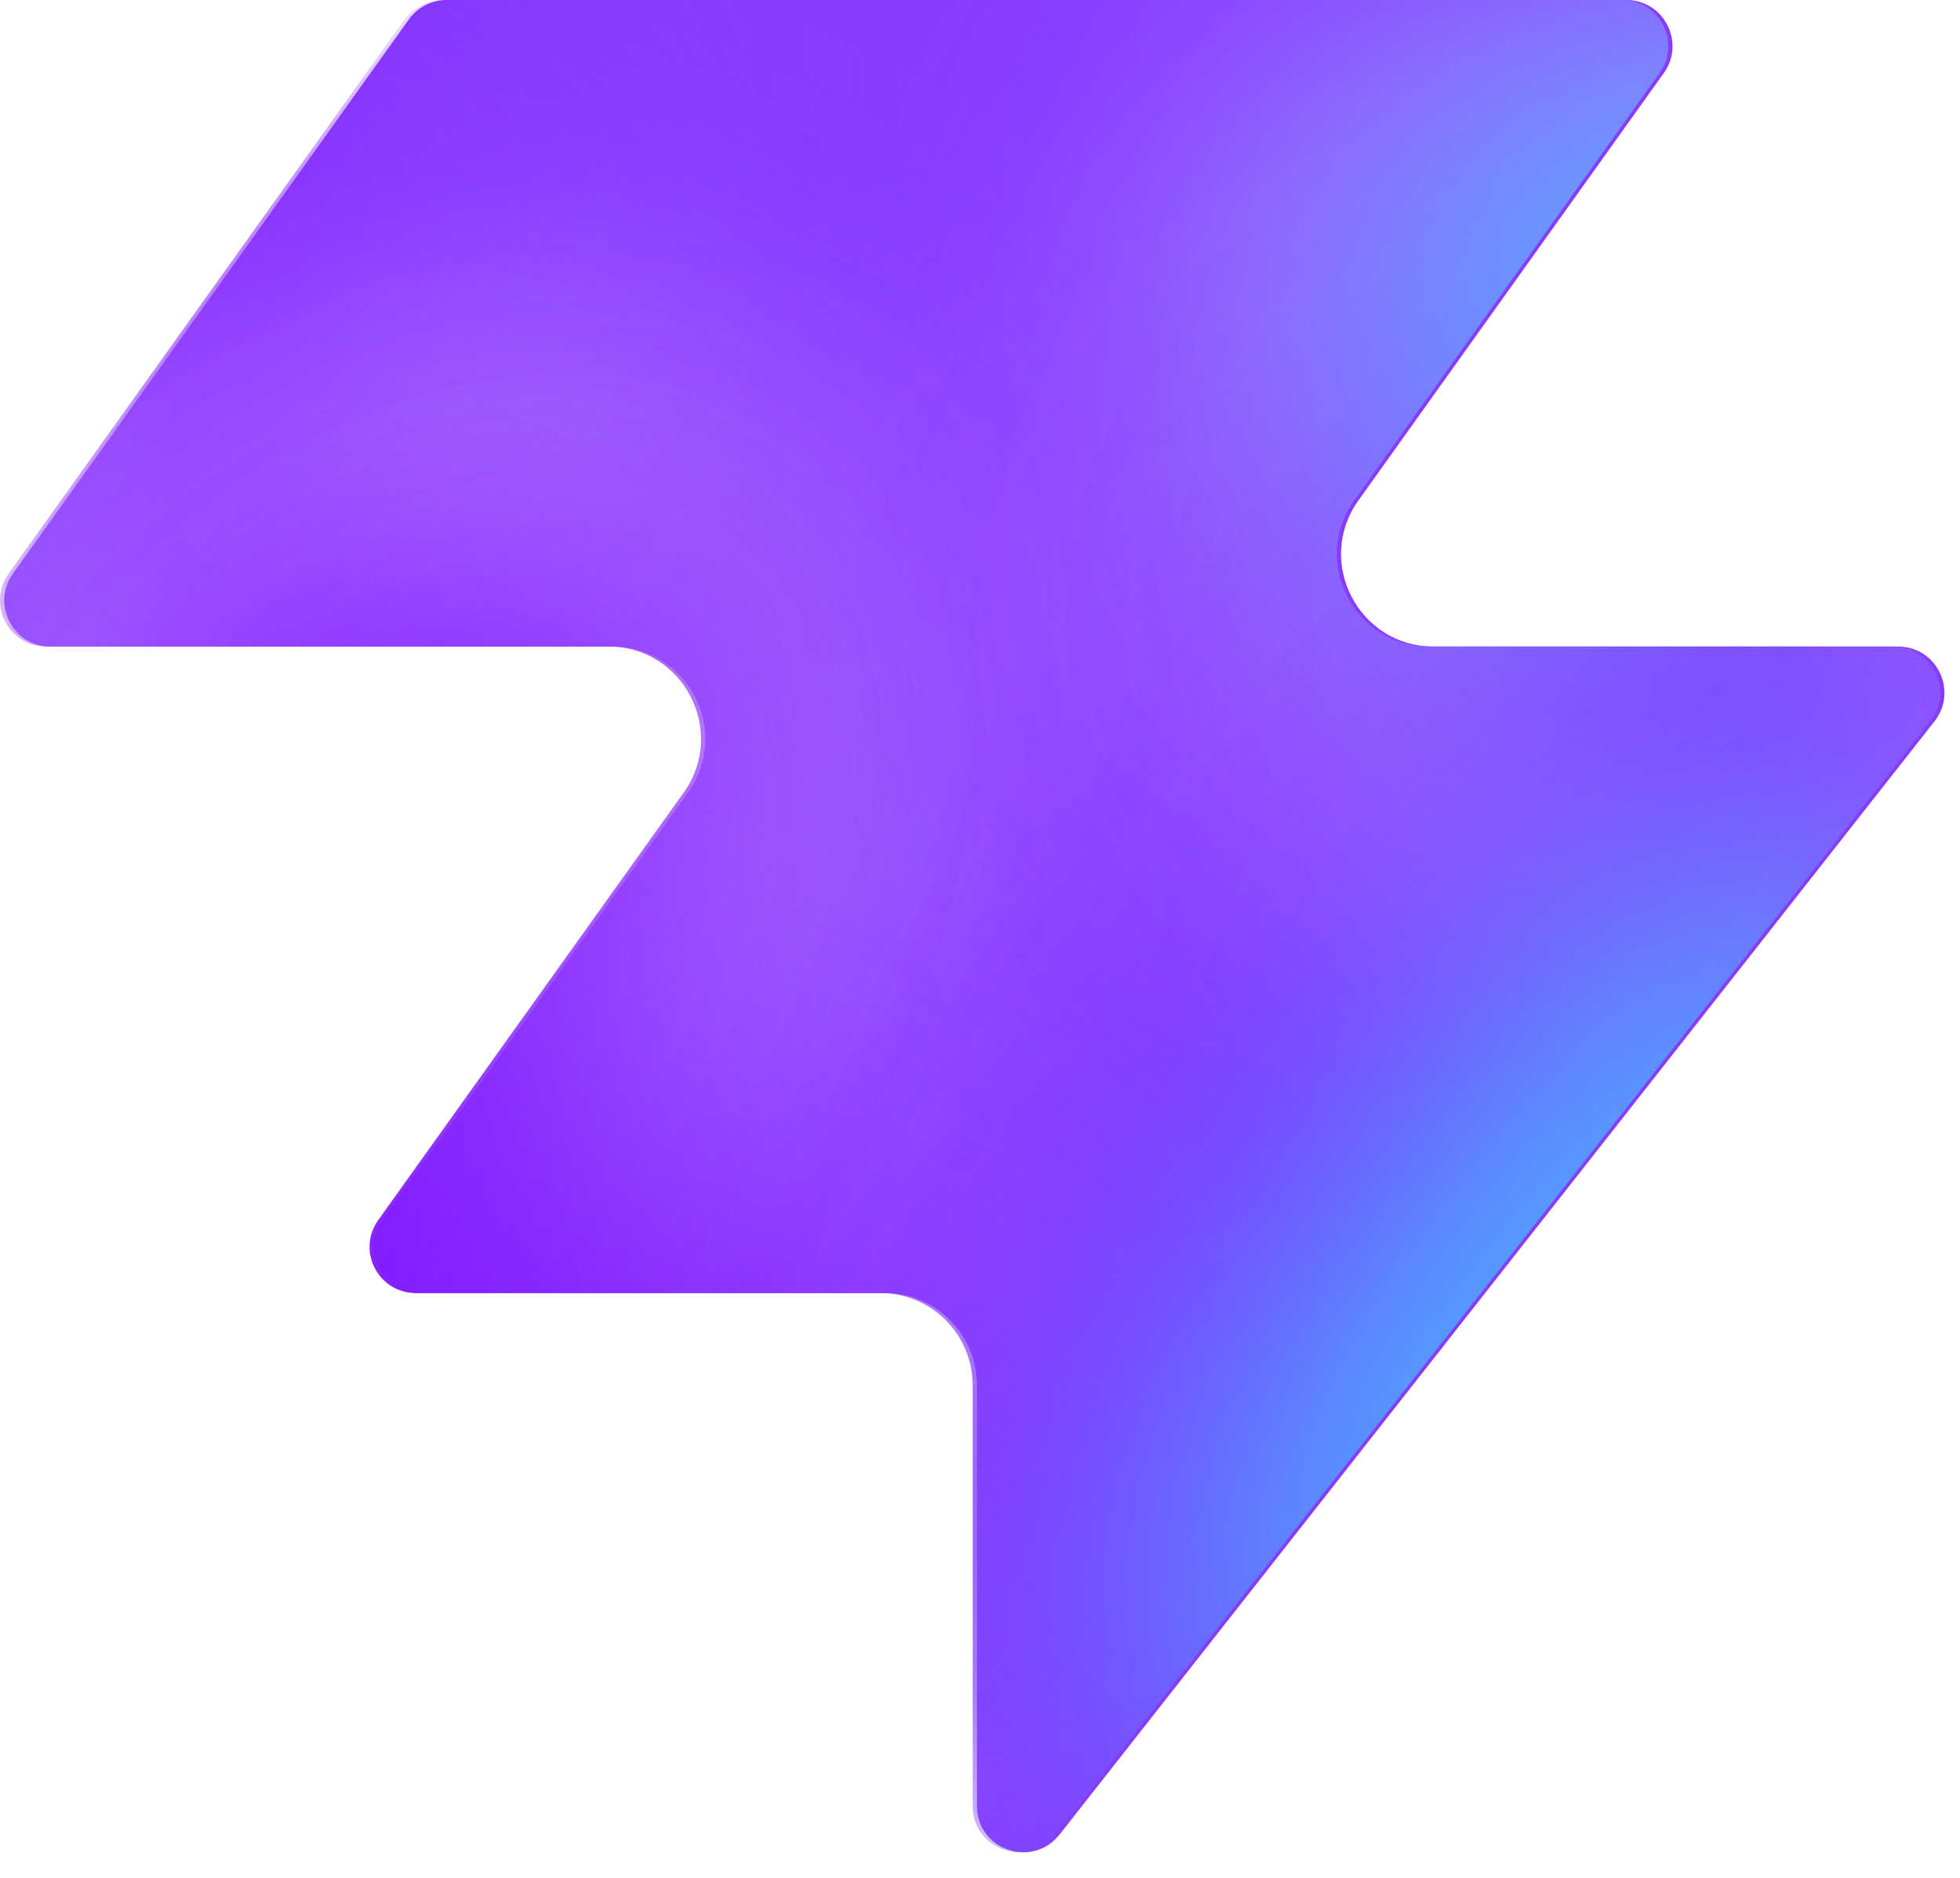
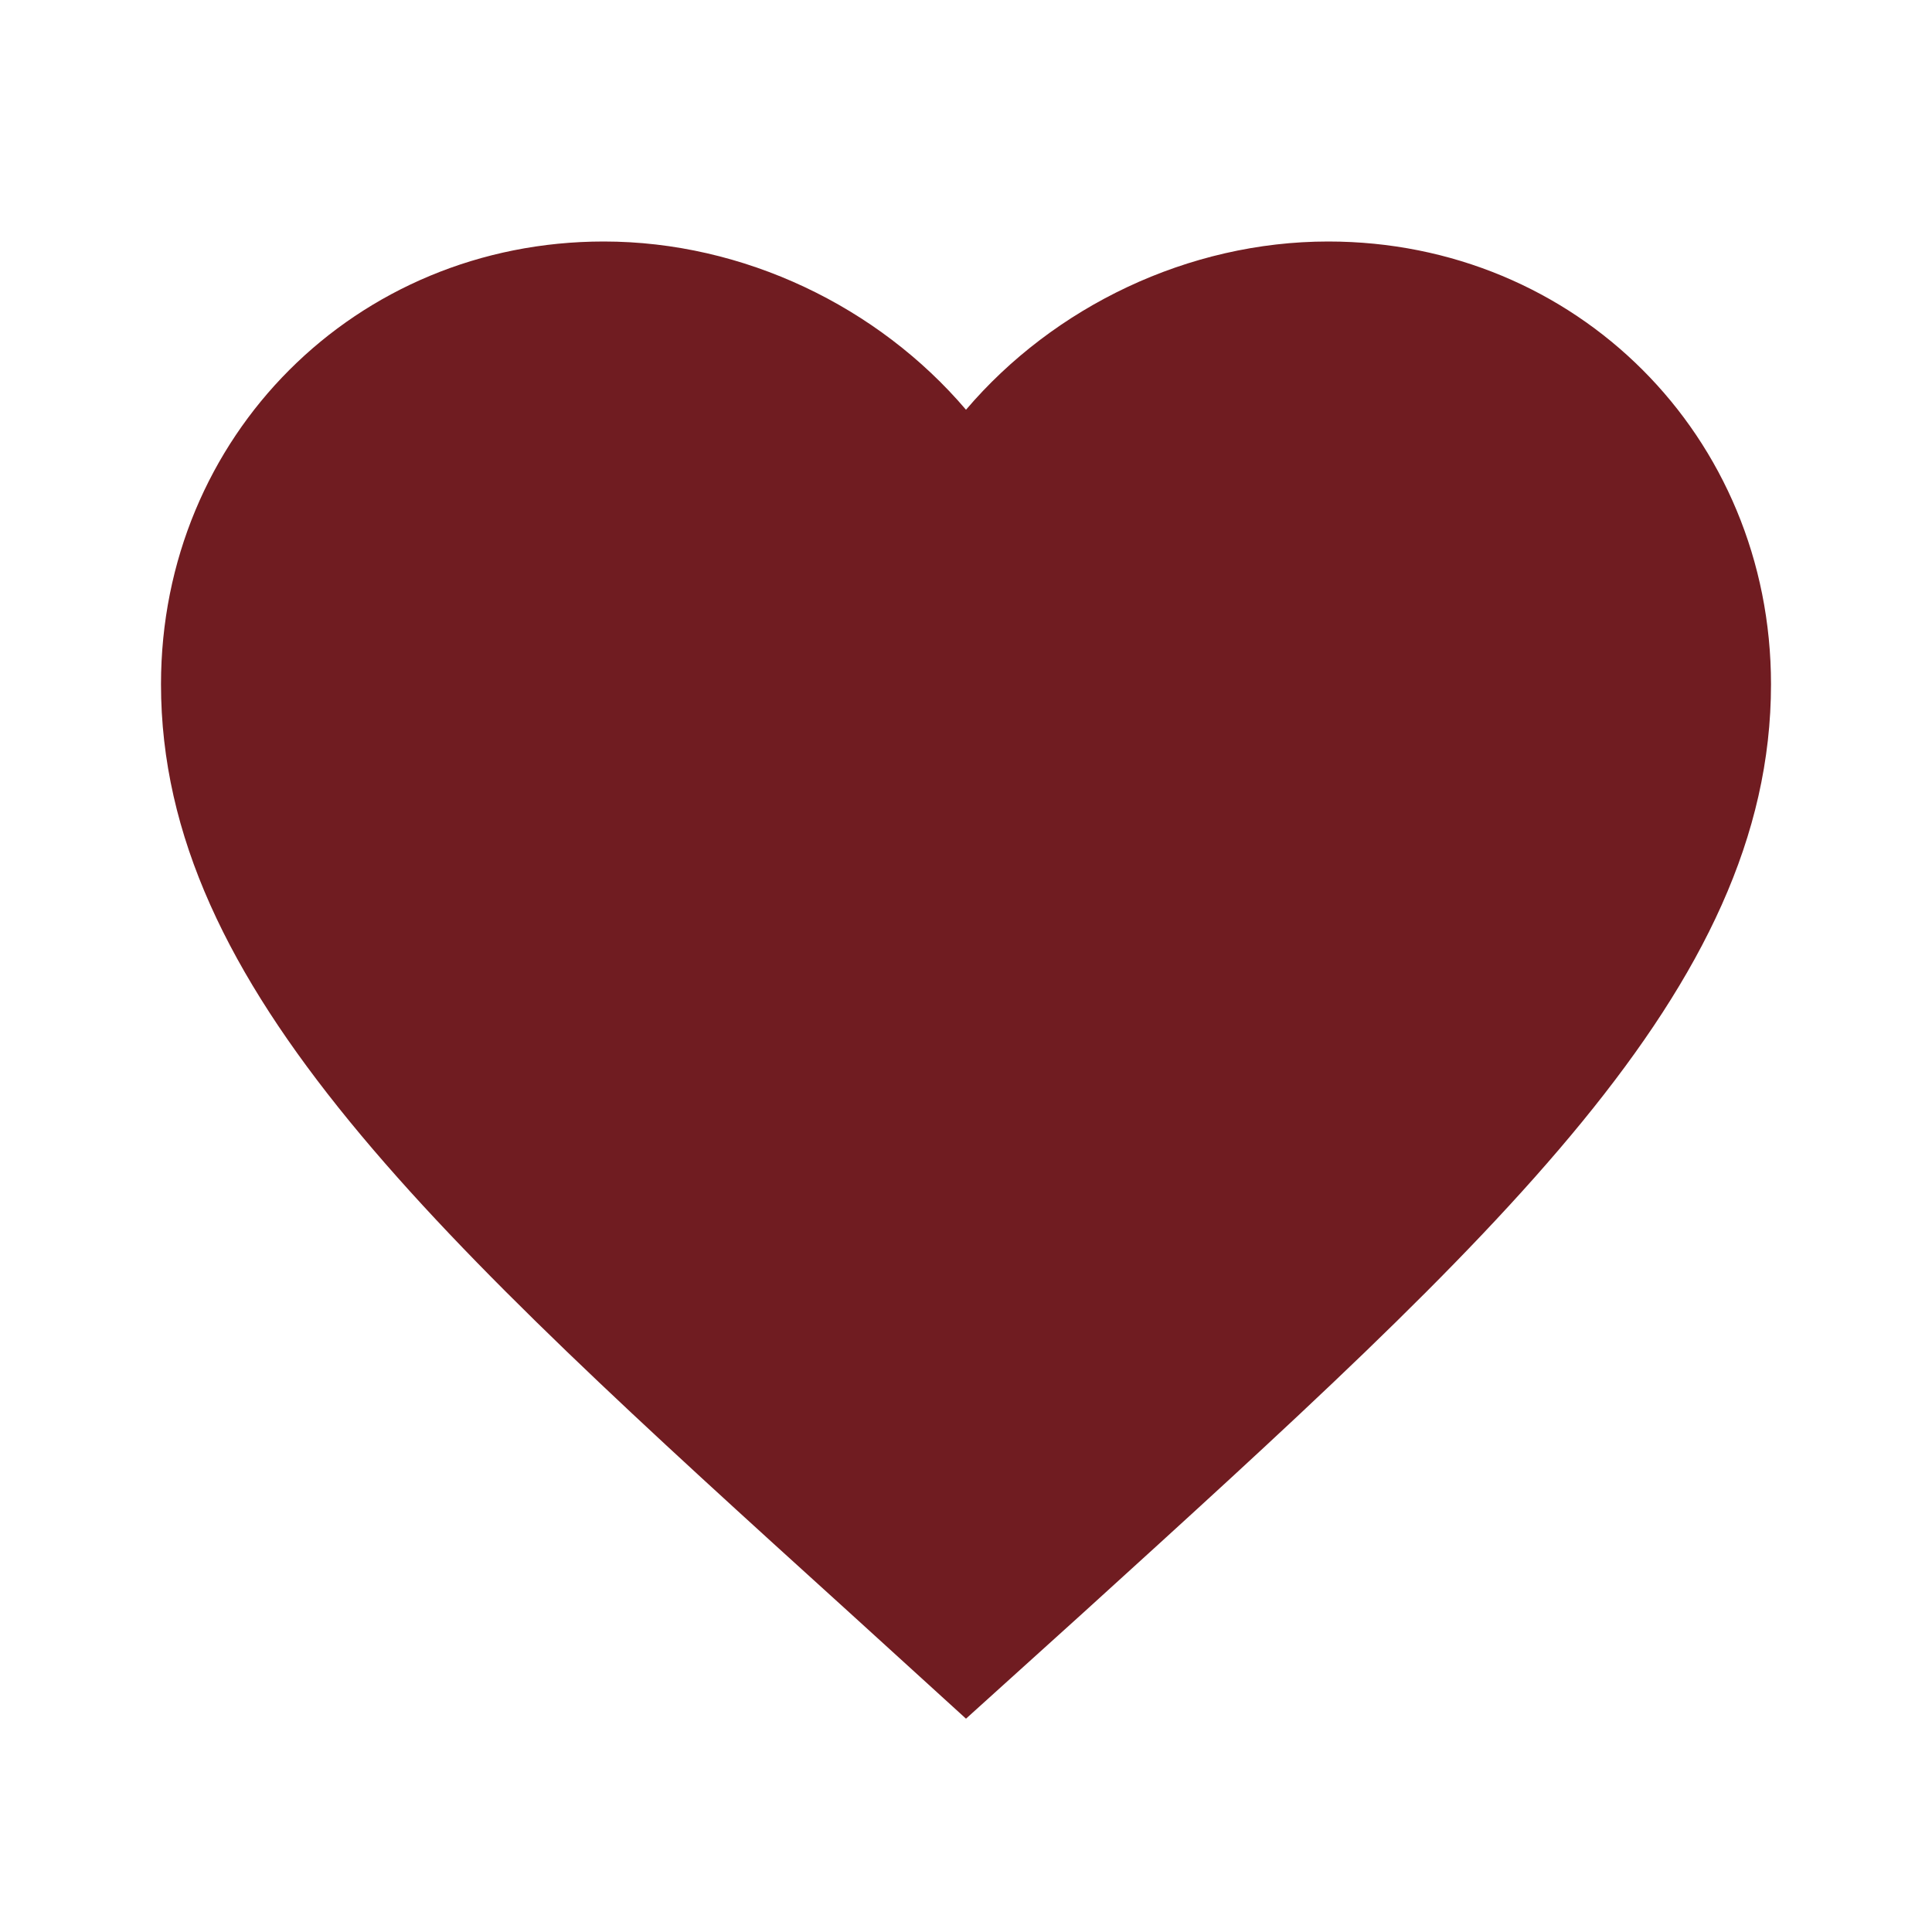
- <svg xmlns="http://www.w3.org/2000/svg" width="48" height="46" fill="none" viewBox="0 0 48 46">
-   <path fill="#863bff" d="M25.946 44.938c-.664.845-2.021.375-2.021-.698V33.937a2.26 2.26 0 0 0-2.262-2.262H10.287c-.92 0-1.456-1.04-.92-1.788l7.48-10.471c1.07-1.497 0-3.578-1.842-3.578H1.237c-.92 0-1.456-1.04-.92-1.788L10.013.474c.214-.297.556-.474.92-.474h28.894c.92 0 1.456 1.04.92 1.788l-7.48 10.471c-1.07 1.498 0 3.579 1.842 3.579h11.377c.943 0 1.473 1.088.89 1.83L25.947 44.94z" style="fill:#863bff;fill:color(display-p3 .525 .23 1);fill-opacity:1" />
-   <mask id="a" width="48" height="46" x="0" y="0" maskUnits="userSpaceOnUse" style="mask-type:alpha">
-     <path fill="#000" d="M25.842 44.938c-.664.844-2.021.375-2.021-.698V33.937a2.26 2.26 0 0 0-2.262-2.262H10.183c-.92 0-1.456-1.04-.92-1.788l7.48-10.471c1.07-1.498 0-3.579-1.842-3.579H1.133c-.92 0-1.456-1.04-.92-1.787L9.91.473c.214-.297.556-.474.92-.474h28.894c.92 0 1.456 1.04.92 1.788l-7.48 10.471c-1.07 1.498 0 3.578 1.842 3.578h11.377c.943 0 1.473 1.088.89 1.832L25.843 44.94z" style="fill:#000;fill-opacity:1" />
-   </mask>
-   <g mask="url(#a)">
-     <g filter="url(#b)">
-       <ellipse cx="5.508" cy="14.704" fill="#ede6ff" rx="5.508" ry="14.704" style="fill:#ede6ff;fill:color(display-p3 .927 .903 1);fill-opacity:1" transform="matrix(.00324 1 1 -.00324 -4.47 31.516)" />
-     </g>
-     <g filter="url(#c)">
-       <ellipse cx="10.399" cy="29.851" fill="#ede6ff" rx="10.399" ry="29.851" style="fill:#ede6ff;fill:color(display-p3 .927 .903 1);fill-opacity:1" transform="matrix(.00324 1 1 -.00324 -39.328 7.883)" />
-     </g>
-     <g filter="url(#d)">
-       <ellipse cx="5.508" cy="30.487" fill="#7e14ff" rx="5.508" ry="30.487" style="fill:#7e14ff;fill:color(display-p3 .492 .077 1);fill-opacity:1" transform="rotate(89.814 -25.913 -14.639)scale(1 -1)" />
-     </g>
-     <g filter="url(#e)">
-       <ellipse cx="5.508" cy="30.599" fill="#7e14ff" rx="5.508" ry="30.599" style="fill:#7e14ff;fill:color(display-p3 .492 .077 1);fill-opacity:1" transform="rotate(89.814 -32.644 -3.334)scale(1 -1)" />
-     </g>
-     <g filter="url(#f)">
-       <ellipse cx="5.508" cy="30.599" fill="#7e14ff" rx="5.508" ry="30.599" style="fill:#7e14ff;fill:color(display-p3 .492 .077 1);fill-opacity:1" transform="matrix(.00324 1 1 -.00324 -34.34 30.47)" />
-     </g>
-     <g filter="url(#g)">
-       <ellipse cx="14.072" cy="22.078" fill="#ede6ff" rx="14.072" ry="22.078" style="fill:#ede6ff;fill:color(display-p3 .927 .903 1);fill-opacity:1" transform="rotate(93.35 24.506 48.493)scale(-1 1)" />
-     </g>
-     <g filter="url(#h)">
-       <ellipse cx="3.47" cy="21.501" fill="#7e14ff" rx="3.47" ry="21.501" style="fill:#7e14ff;fill:color(display-p3 .492 .077 1);fill-opacity:1" transform="rotate(89.009 28.708 47.59)scale(-1 1)" />
-     </g>
-     <g filter="url(#i)">
-       <ellipse cx="3.47" cy="21.501" fill="#7e14ff" rx="3.47" ry="21.501" style="fill:#7e14ff;fill:color(display-p3 .492 .077 1);fill-opacity:1" transform="rotate(89.009 28.708 47.59)scale(-1 1)" />
-     </g>
-     <g filter="url(#j)">
-       <ellipse cx=".387" cy="8.972" fill="#7e14ff" rx="4.407" ry="29.108" style="fill:#7e14ff;fill:color(display-p3 .492 .077 1);fill-opacity:1" transform="rotate(39.51 .387 8.972)" />
-     </g>
-     <g filter="url(#k)">
-       <ellipse cx="47.523" cy="-6.092" fill="#7e14ff" rx="4.407" ry="29.108" style="fill:#7e14ff;fill:color(display-p3 .492 .077 1);fill-opacity:1" transform="rotate(37.892 47.523 -6.092)" />
-     </g>
-     <g filter="url(#l)">
-       <ellipse cx="41.412" cy="6.333" fill="#47bfff" rx="5.971" ry="9.665" style="fill:#47bfff;fill:color(display-p3 .28 .748 1);fill-opacity:1" transform="rotate(37.892 41.412 6.333)" />
-     </g>
-     <g filter="url(#m)">
-       <ellipse cx="-1.879" cy="38.332" fill="#7e14ff" rx="4.407" ry="29.108" style="fill:#7e14ff;fill:color(display-p3 .492 .077 1);fill-opacity:1" transform="rotate(37.892 -1.88 38.332)" />
-     </g>
-     <g filter="url(#n)">
-       <ellipse cx="-1.879" cy="38.332" fill="#7e14ff" rx="4.407" ry="29.108" style="fill:#7e14ff;fill:color(display-p3 .492 .077 1);fill-opacity:1" transform="rotate(37.892 -1.88 38.332)" />
-     </g>
-     <g filter="url(#o)">
-       <ellipse cx="35.651" cy="29.907" fill="#7e14ff" rx="4.407" ry="29.108" style="fill:#7e14ff;fill:color(display-p3 .492 .077 1);fill-opacity:1" transform="rotate(37.892 35.651 29.907)" />
-     </g>
-     <g filter="url(#p)">
-       <ellipse cx="38.418" cy="32.4" fill="#47bfff" rx="5.971" ry="15.297" style="fill:#47bfff;fill:color(display-p3 .28 .748 1);fill-opacity:1" transform="rotate(37.892 38.418 32.4)" />
-     </g>
-   </g>
-   <defs>
-     <filter id="b" width="60.045" height="41.654" x="-19.77" y="16.149" color-interpolation-filters="sRGB" filterUnits="userSpaceOnUse">
-       <feFlood flood-opacity="0" result="BackgroundImageFix" />
-       <feBlend in="SourceGraphic" in2="BackgroundImageFix" result="shape" />
-       <feGaussianBlur result="effect1_foregroundBlur_2002_17158" stdDeviation="7.659" />
-     </filter>
-     <filter id="c" width="90.34" height="51.437" x="-54.613" y="-7.533" color-interpolation-filters="sRGB" filterUnits="userSpaceOnUse">
-       <feFlood flood-opacity="0" result="BackgroundImageFix" />
-       <feBlend in="SourceGraphic" in2="BackgroundImageFix" result="shape" />
-       <feGaussianBlur result="effect1_foregroundBlur_2002_17158" stdDeviation="7.659" />
-     </filter>
-     <filter id="d" width="79.355" height="29.4" x="-49.64" y="2.03" color-interpolation-filters="sRGB" filterUnits="userSpaceOnUse">
-       <feFlood flood-opacity="0" result="BackgroundImageFix" />
-       <feBlend in="SourceGraphic" in2="BackgroundImageFix" result="shape" />
-       <feGaussianBlur result="effect1_foregroundBlur_2002_17158" stdDeviation="4.596" />
-     </filter>
-     <filter id="e" width="79.579" height="29.4" x="-45.045" y="20.029" color-interpolation-filters="sRGB" filterUnits="userSpaceOnUse">
-       <feFlood flood-opacity="0" result="BackgroundImageFix" />
-       <feBlend in="SourceGraphic" in2="BackgroundImageFix" result="shape" />
-       <feGaussianBlur result="effect1_foregroundBlur_2002_17158" stdDeviation="4.596" />
-     </filter>
-     <filter id="f" width="79.579" height="29.4" x="-43.513" y="21.178" color-interpolation-filters="sRGB" filterUnits="userSpaceOnUse">
-       <feFlood flood-opacity="0" result="BackgroundImageFix" />
-       <feBlend in="SourceGraphic" in2="BackgroundImageFix" result="shape" />
-       <feGaussianBlur result="effect1_foregroundBlur_2002_17158" stdDeviation="4.596" />
-     </filter>
-     <filter id="g" width="74.749" height="58.852" x="15.756" y="-17.901" color-interpolation-filters="sRGB" filterUnits="userSpaceOnUse">
-       <feFlood flood-opacity="0" result="BackgroundImageFix" />
-       <feBlend in="SourceGraphic" in2="BackgroundImageFix" result="shape" />
-       <feGaussianBlur result="effect1_foregroundBlur_2002_17158" stdDeviation="7.659" />
-     </filter>
-     <filter id="h" width="61.377" height="25.362" x="23.548" y="2.284" color-interpolation-filters="sRGB" filterUnits="userSpaceOnUse">
-       <feFlood flood-opacity="0" result="BackgroundImageFix" />
-       <feBlend in="SourceGraphic" in2="BackgroundImageFix" result="shape" />
-       <feGaussianBlur result="effect1_foregroundBlur_2002_17158" stdDeviation="4.596" />
-     </filter>
-     <filter id="i" width="61.377" height="25.362" x="23.548" y="2.284" color-interpolation-filters="sRGB" filterUnits="userSpaceOnUse">
-       <feFlood flood-opacity="0" result="BackgroundImageFix" />
-       <feBlend in="SourceGraphic" in2="BackgroundImageFix" result="shape" />
-       <feGaussianBlur result="effect1_foregroundBlur_2002_17158" stdDeviation="4.596" />
-     </filter>
-     <filter id="j" width="56.045" height="63.649" x="-27.636" y="-22.853" color-interpolation-filters="sRGB" filterUnits="userSpaceOnUse">
-       <feFlood flood-opacity="0" result="BackgroundImageFix" />
-       <feBlend in="SourceGraphic" in2="BackgroundImageFix" result="shape" />
-       <feGaussianBlur result="effect1_foregroundBlur_2002_17158" stdDeviation="4.596" />
-     </filter>
-     <filter id="k" width="54.814" height="64.646" x="20.116" y="-38.415" color-interpolation-filters="sRGB" filterUnits="userSpaceOnUse">
-       <feFlood flood-opacity="0" result="BackgroundImageFix" />
-       <feBlend in="SourceGraphic" in2="BackgroundImageFix" result="shape" />
-       <feGaussianBlur result="effect1_foregroundBlur_2002_17158" stdDeviation="4.596" />
-     </filter>
-     <filter id="l" width="33.541" height="35.313" x="24.641" y="-11.323" color-interpolation-filters="sRGB" filterUnits="userSpaceOnUse">
-       <feFlood flood-opacity="0" result="BackgroundImageFix" />
-       <feBlend in="SourceGraphic" in2="BackgroundImageFix" result="shape" />
-       <feGaussianBlur result="effect1_foregroundBlur_2002_17158" stdDeviation="4.596" />
-     </filter>
-     <filter id="m" width="54.814" height="64.646" x="-29.286" y="6.009" color-interpolation-filters="sRGB" filterUnits="userSpaceOnUse">
-       <feFlood flood-opacity="0" result="BackgroundImageFix" />
-       <feBlend in="SourceGraphic" in2="BackgroundImageFix" result="shape" />
-       <feGaussianBlur result="effect1_foregroundBlur_2002_17158" stdDeviation="4.596" />
-     </filter>
-     <filter id="n" width="54.814" height="64.646" x="-29.286" y="6.009" color-interpolation-filters="sRGB" filterUnits="userSpaceOnUse">
-       <feFlood flood-opacity="0" result="BackgroundImageFix" />
-       <feBlend in="SourceGraphic" in2="BackgroundImageFix" result="shape" />
-       <feGaussianBlur result="effect1_foregroundBlur_2002_17158" stdDeviation="4.596" />
-     </filter>
-     <filter id="o" width="54.814" height="64.646" x="8.244" y="-2.416" color-interpolation-filters="sRGB" filterUnits="userSpaceOnUse">
-       <feFlood flood-opacity="0" result="BackgroundImageFix" />
-       <feBlend in="SourceGraphic" in2="BackgroundImageFix" result="shape" />
-       <feGaussianBlur result="effect1_foregroundBlur_2002_17158" stdDeviation="4.596" />
-     </filter>
-     <filter id="p" width="39.409" height="43.623" x="18.713" y="10.588" color-interpolation-filters="sRGB" filterUnits="userSpaceOnUse">
-       <feFlood flood-opacity="0" result="BackgroundImageFix" />
-       <feBlend in="SourceGraphic" in2="BackgroundImageFix" result="shape" />
-       <feGaussianBlur result="effect1_foregroundBlur_2002_17158" stdDeviation="4.596" />
-     </filter>
-   </defs>
+ <svg xmlns="http://www.w3.org/2000/svg" viewBox="0 0 24 24">
+   <path fill="#701C21" d="M12 21.35l-1.45-1.32C5.4 15.36 2 12.28 2 8.5 2 5.42 4.42 3 7.5 3c1.74 0 3.41.81 4.5 2.09C13.09 3.81 14.76 3 16.5 3 19.58 3 22 5.42 22 8.5c0 3.78-3.4 6.86-8.55 11.54L12 21.35z" />
</svg>
